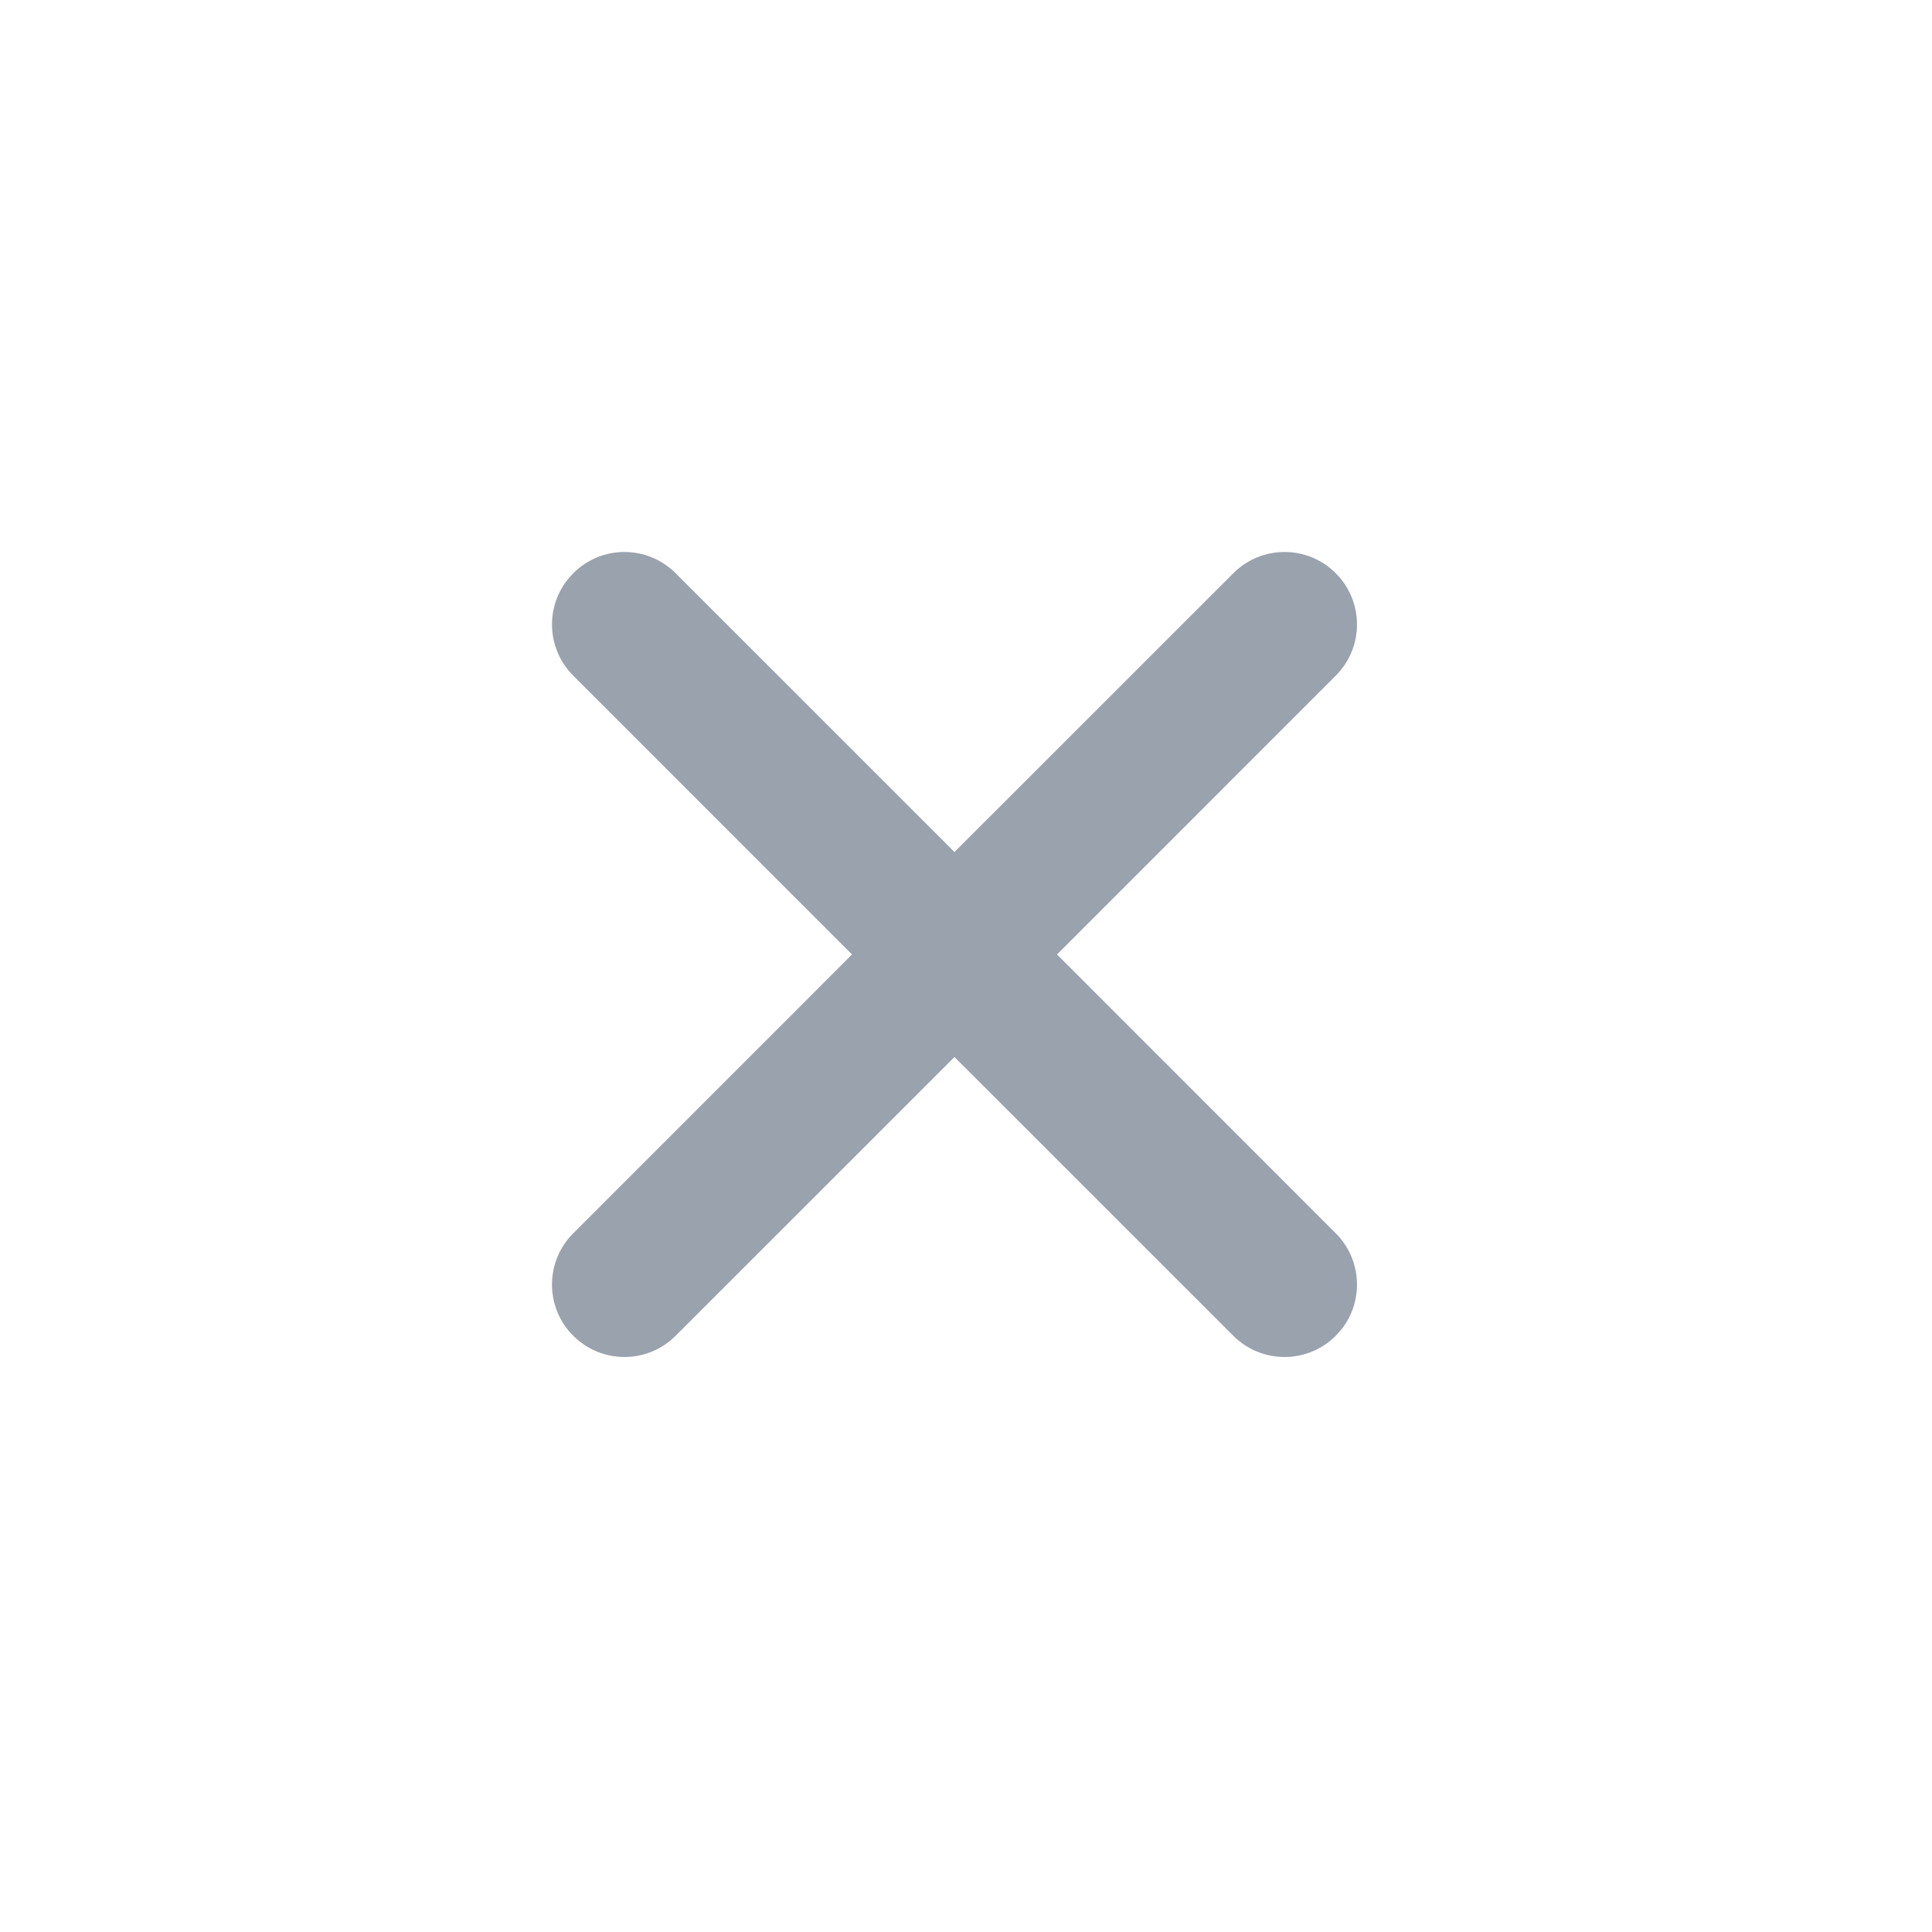
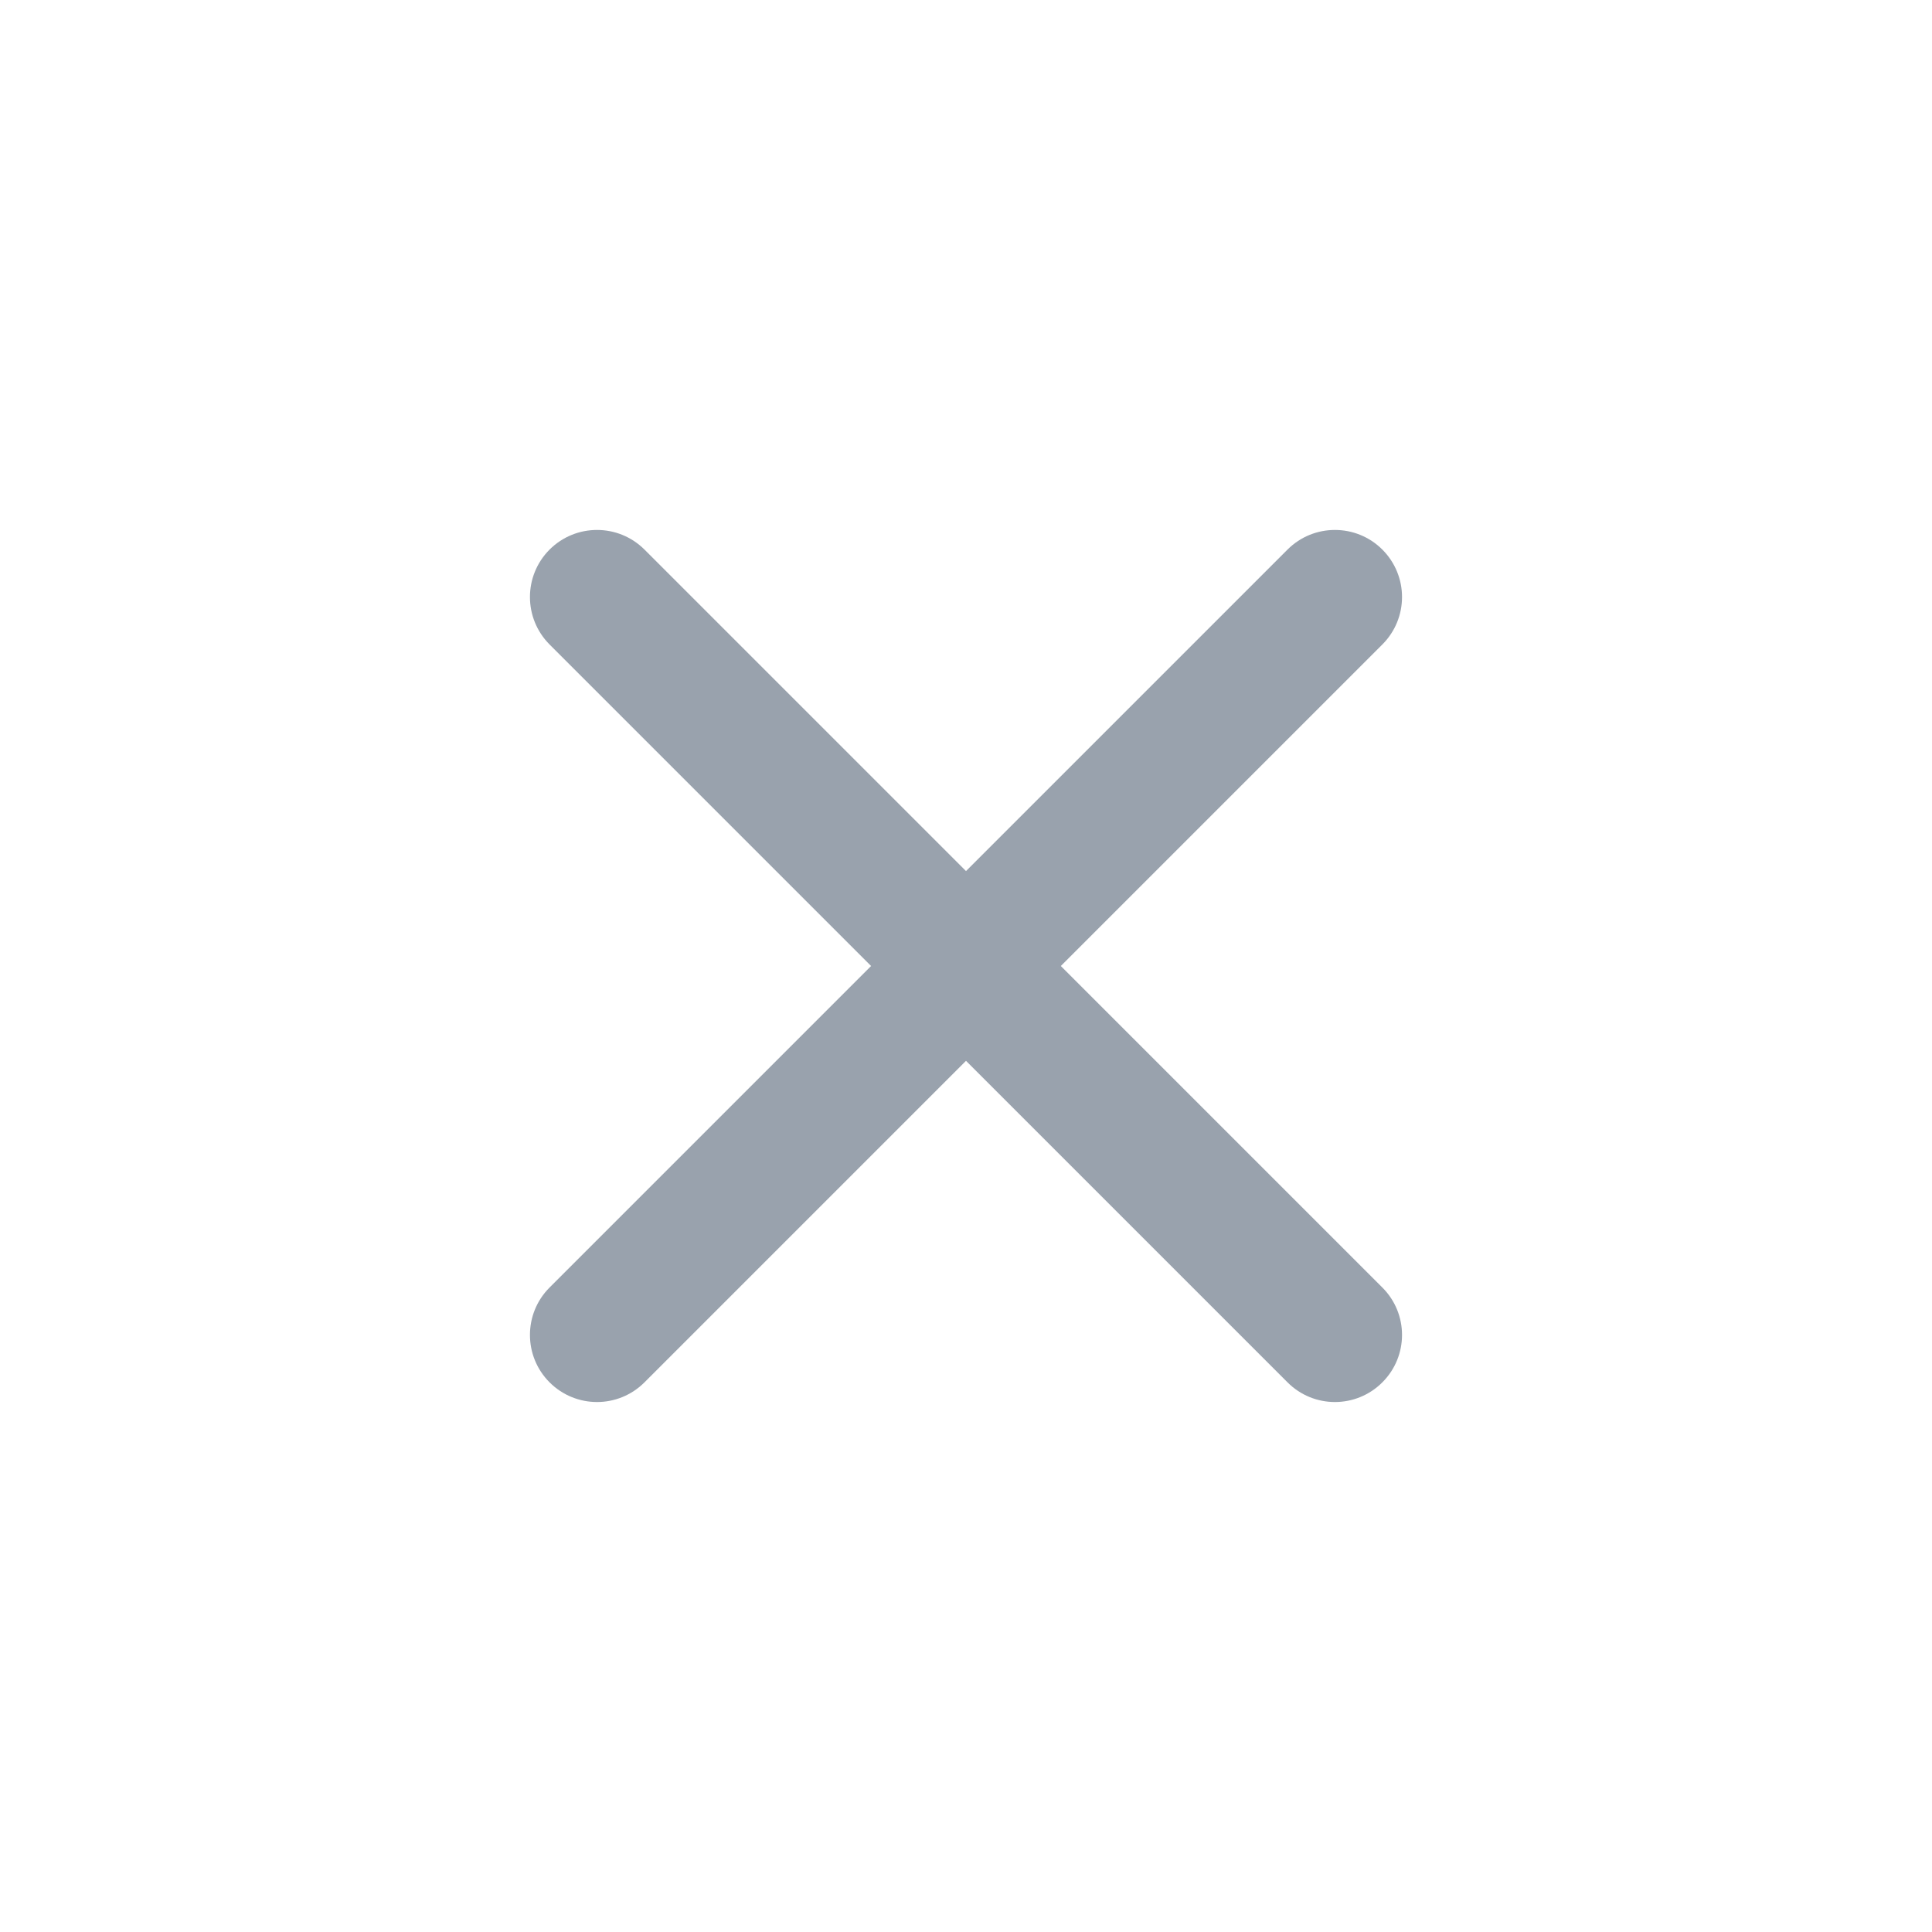
- <svg xmlns="http://www.w3.org/2000/svg" width="28" height="28" viewBox="0 0 28 28" fill="none">
-   <path d="M19.359 8.308C19.769 8.718 19.769 9.382 19.359 9.792L15.319 13.833L19.359 17.874C19.735 18.25 19.766 18.84 19.453 19.252L19.359 19.359C18.949 19.769 18.284 19.769 17.874 19.359L13.833 15.319L9.792 19.359C9.382 19.769 8.718 19.769 8.308 19.359C7.897 18.949 7.897 18.284 8.308 17.874L12.348 13.833L8.308 9.792C7.932 9.417 7.9 8.827 8.214 8.415L8.308 8.308C8.718 7.897 9.382 7.897 9.792 8.308L13.833 12.348L17.874 8.308C18.284 7.897 18.949 7.897 19.359 8.308Z" fill="#99A2AD" />
+ <svg xmlns="http://www.w3.org/2000/svg" width="24" height="24" viewBox="0 0 24 24" fill="none">
+   <path d="M8.006 6.827C7.68 6.502 7.153 6.502 6.827 6.827C6.502 7.153 6.502 7.68 6.827 8.006L10.821 12L6.827 15.994C6.502 16.319 6.502 16.847 6.827 17.172C7.153 17.498 7.68 17.498 8.006 17.172L12 13.178L15.994 17.172C16.319 17.498 16.847 17.498 17.172 17.172C17.498 16.847 17.498 16.319 17.172 15.994L13.178 12L17.172 8.006C17.498 7.68 17.498 7.153 17.172 6.827C16.847 6.502 16.319 6.502 15.994 6.827L12 10.821L8.006 6.827Z" fill="#99A2AD" />
</svg>
